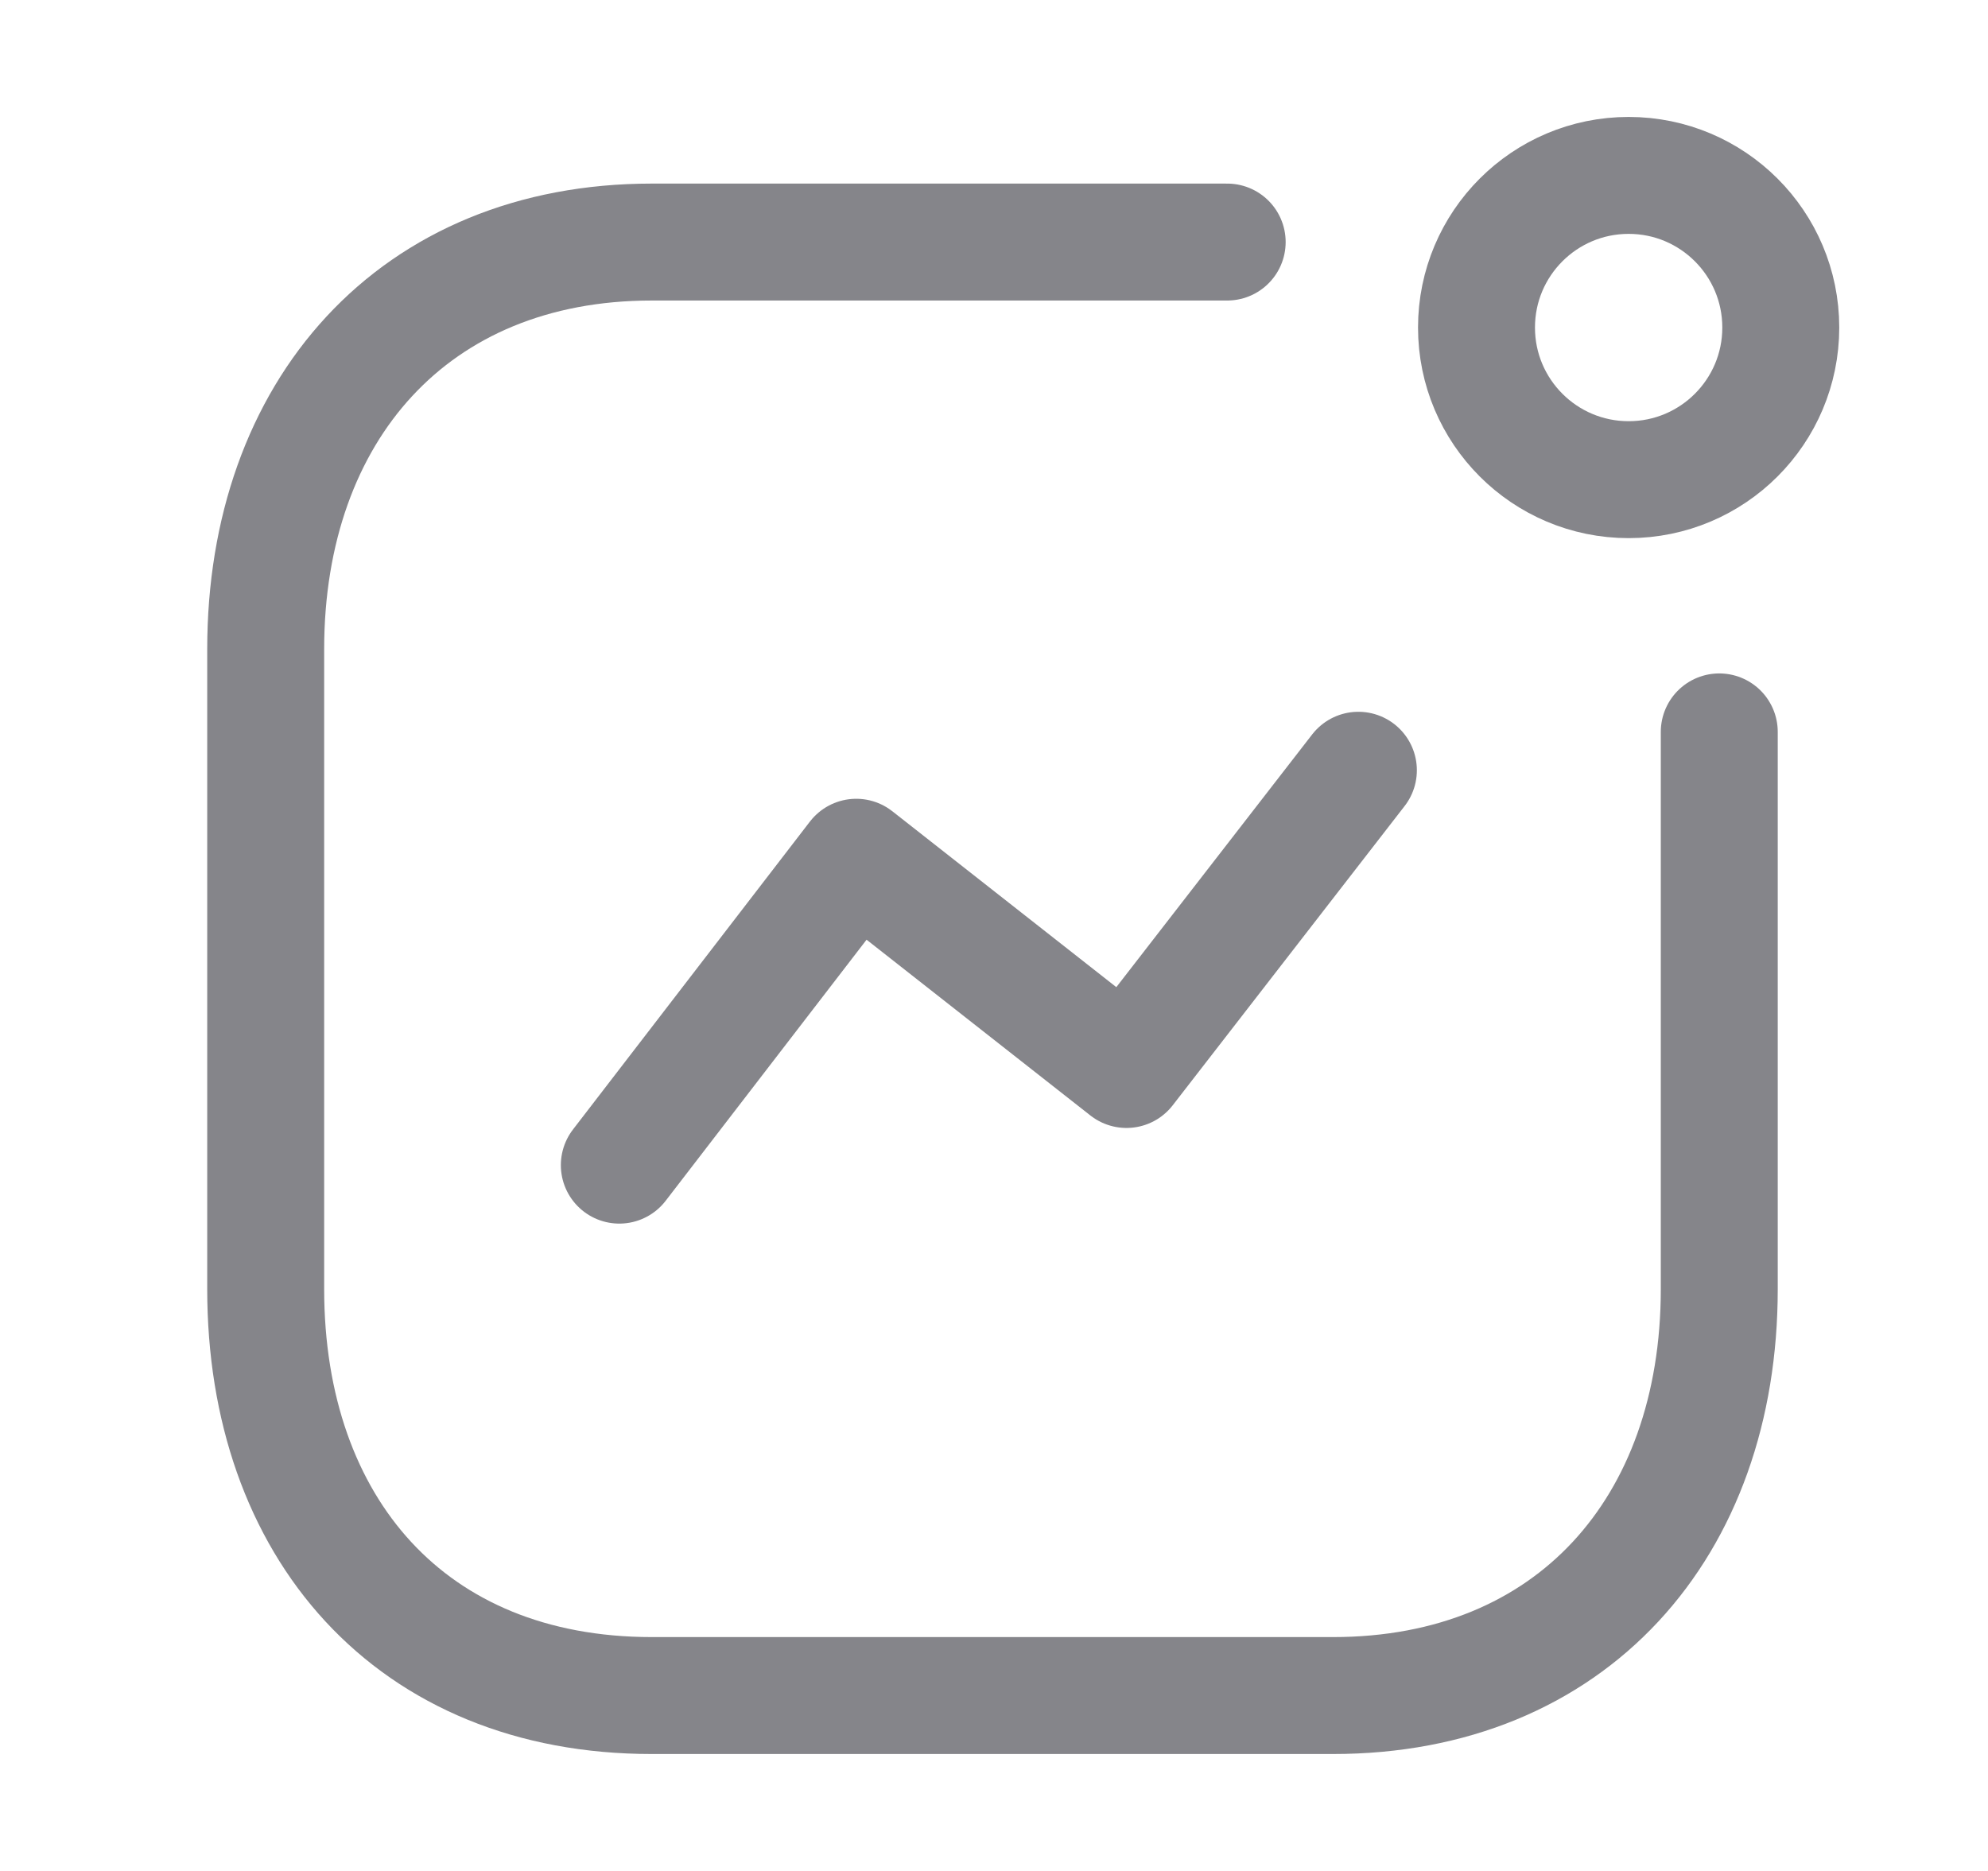
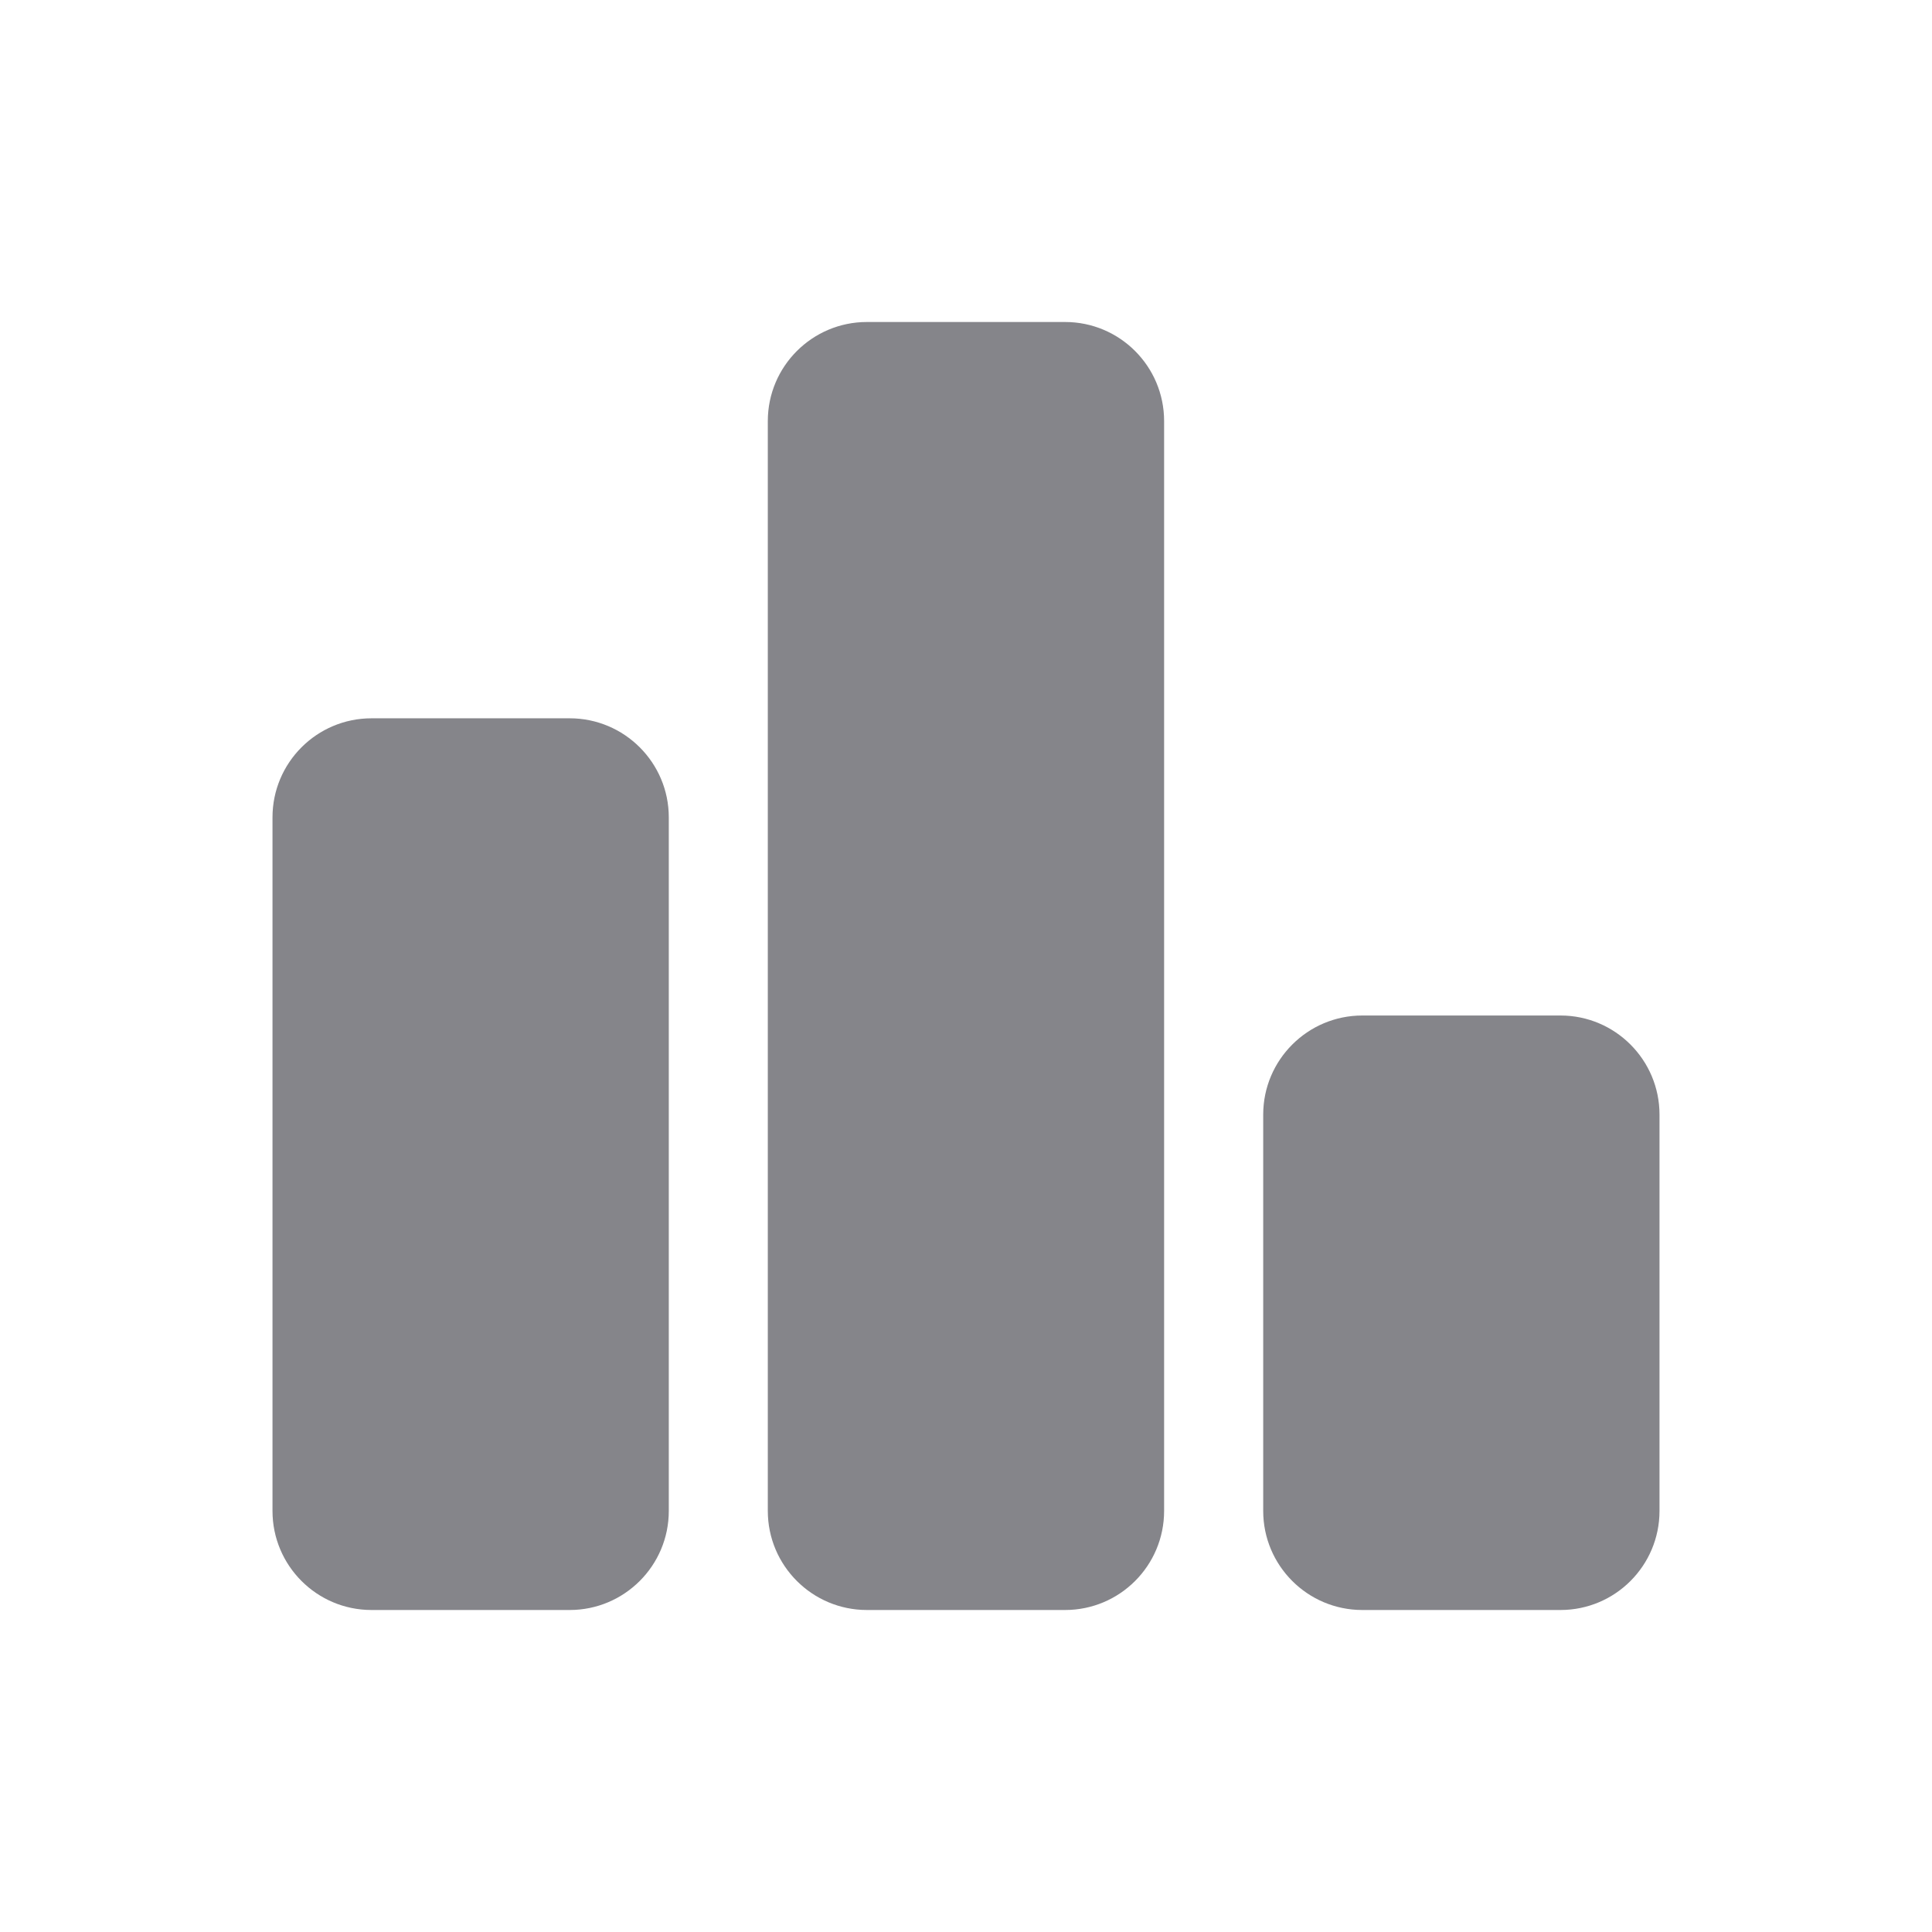
- <svg xmlns="http://www.w3.org/2000/svg" width="17" height="16" viewBox="0 0 17 16" fill="none">
-   <path d="M5.296 9.964L7.322 7.331L9.633 9.146L11.616 6.587" stroke="#85858A" stroke-linecap="round" stroke-linejoin="round" />
-   <circle cx="13.927" cy="2.801" r="1.301" stroke="#85858A" stroke-linecap="round" stroke-linejoin="round" />
-   <path d="M10.494 2.07H5.574C3.536 2.07 2.272 3.514 2.272 5.552V11.024C2.272 13.062 3.511 14.5 5.574 14.5H11.399C13.438 14.5 14.702 13.062 14.702 11.024V6.259" stroke="#85858A" stroke-linecap="round" stroke-linejoin="round" />
+ <svg xmlns="http://www.w3.org/2000/svg" width="24" height="24" viewBox="0 0 24 24" fill="none">
+   <path fill-rule="evenodd" clip-rule="evenodd" d="M7.077 8.923C7.756 8.923 8.308 9.474 8.308 10.154V18.769C8.308 19.449 7.756 20 7.077 20H4.615C3.936 20 3.385 19.449 3.385 18.769V10.154C3.385 9.474 3.936 8.923 4.615 8.923H7.077ZM19.385 12.615C20.064 12.615 20.615 13.167 20.615 13.846V18.769C20.615 19.449 20.064 20 19.385 20H16.923C16.244 20 15.692 19.449 15.692 18.769V13.846C15.692 13.167 16.244 12.615 16.923 12.615H19.385ZM13.231 4C13.91 4 14.461 4.551 14.461 5.231V18.769C14.461 19.449 13.91 20 13.231 20H10.769C10.09 20 9.538 19.449 9.538 18.769V5.231C9.538 4.551 10.09 4 10.769 4H13.231Z" fill="#85858A" />
</svg>
